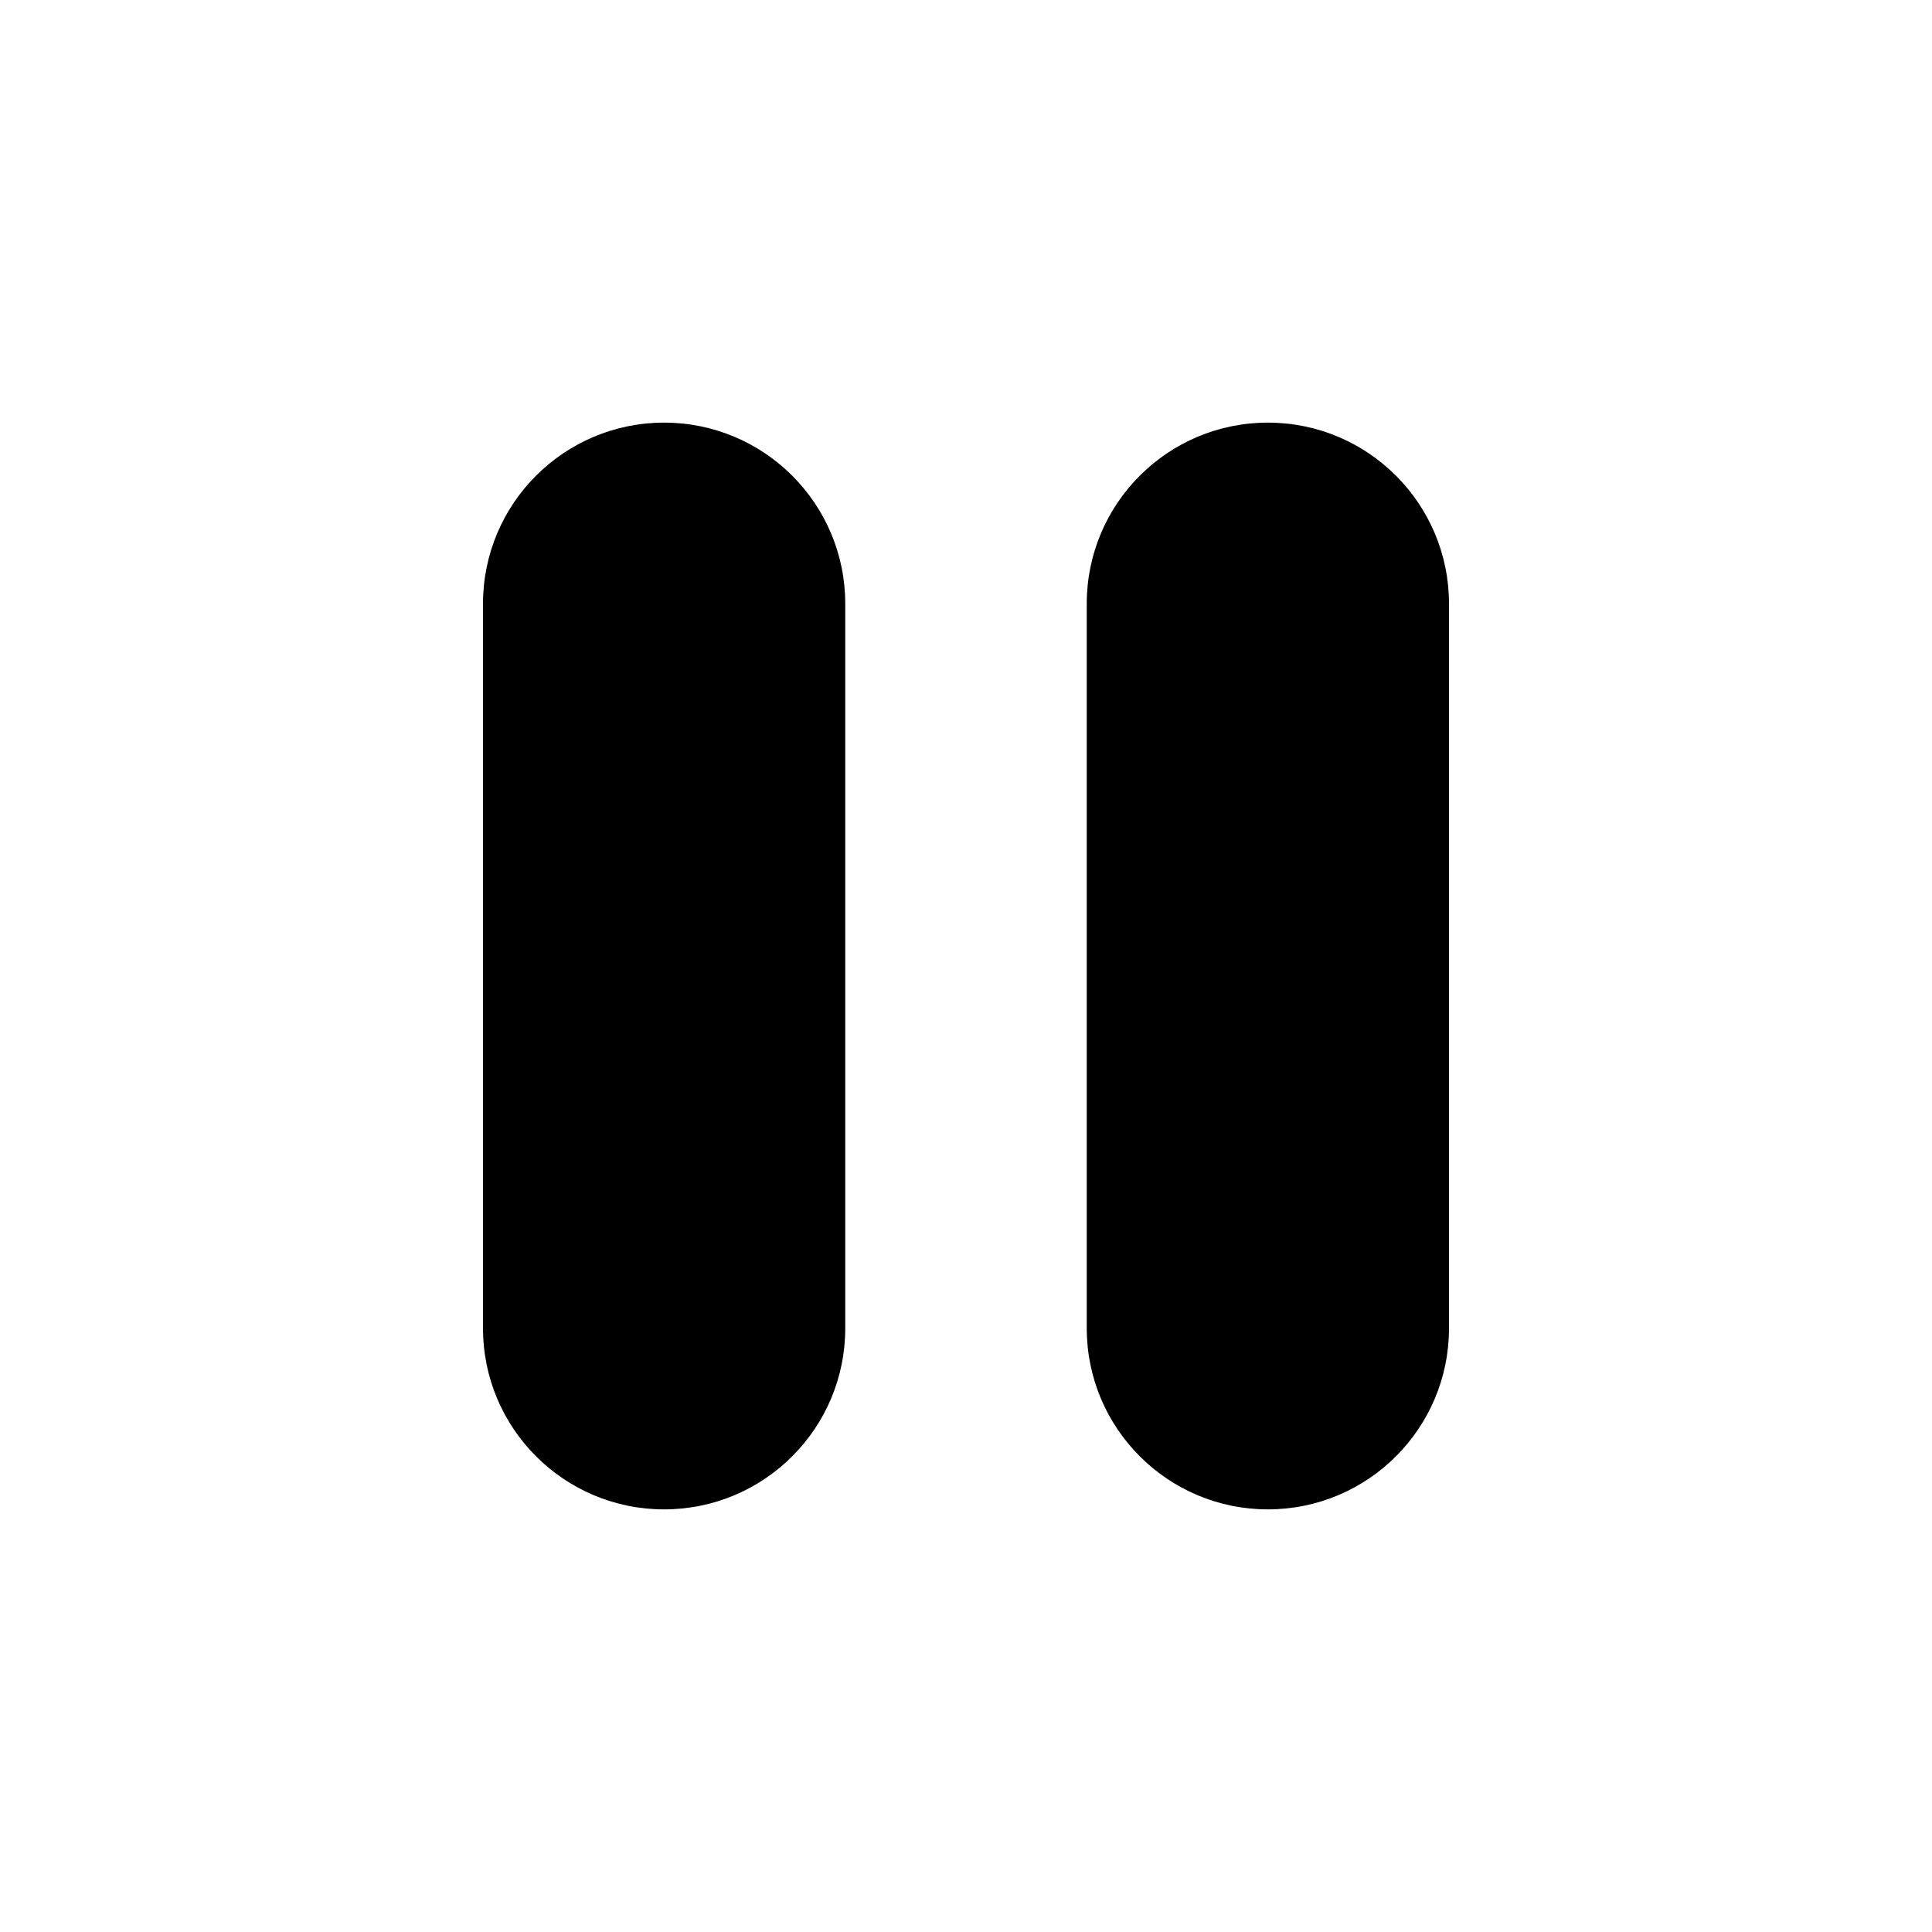
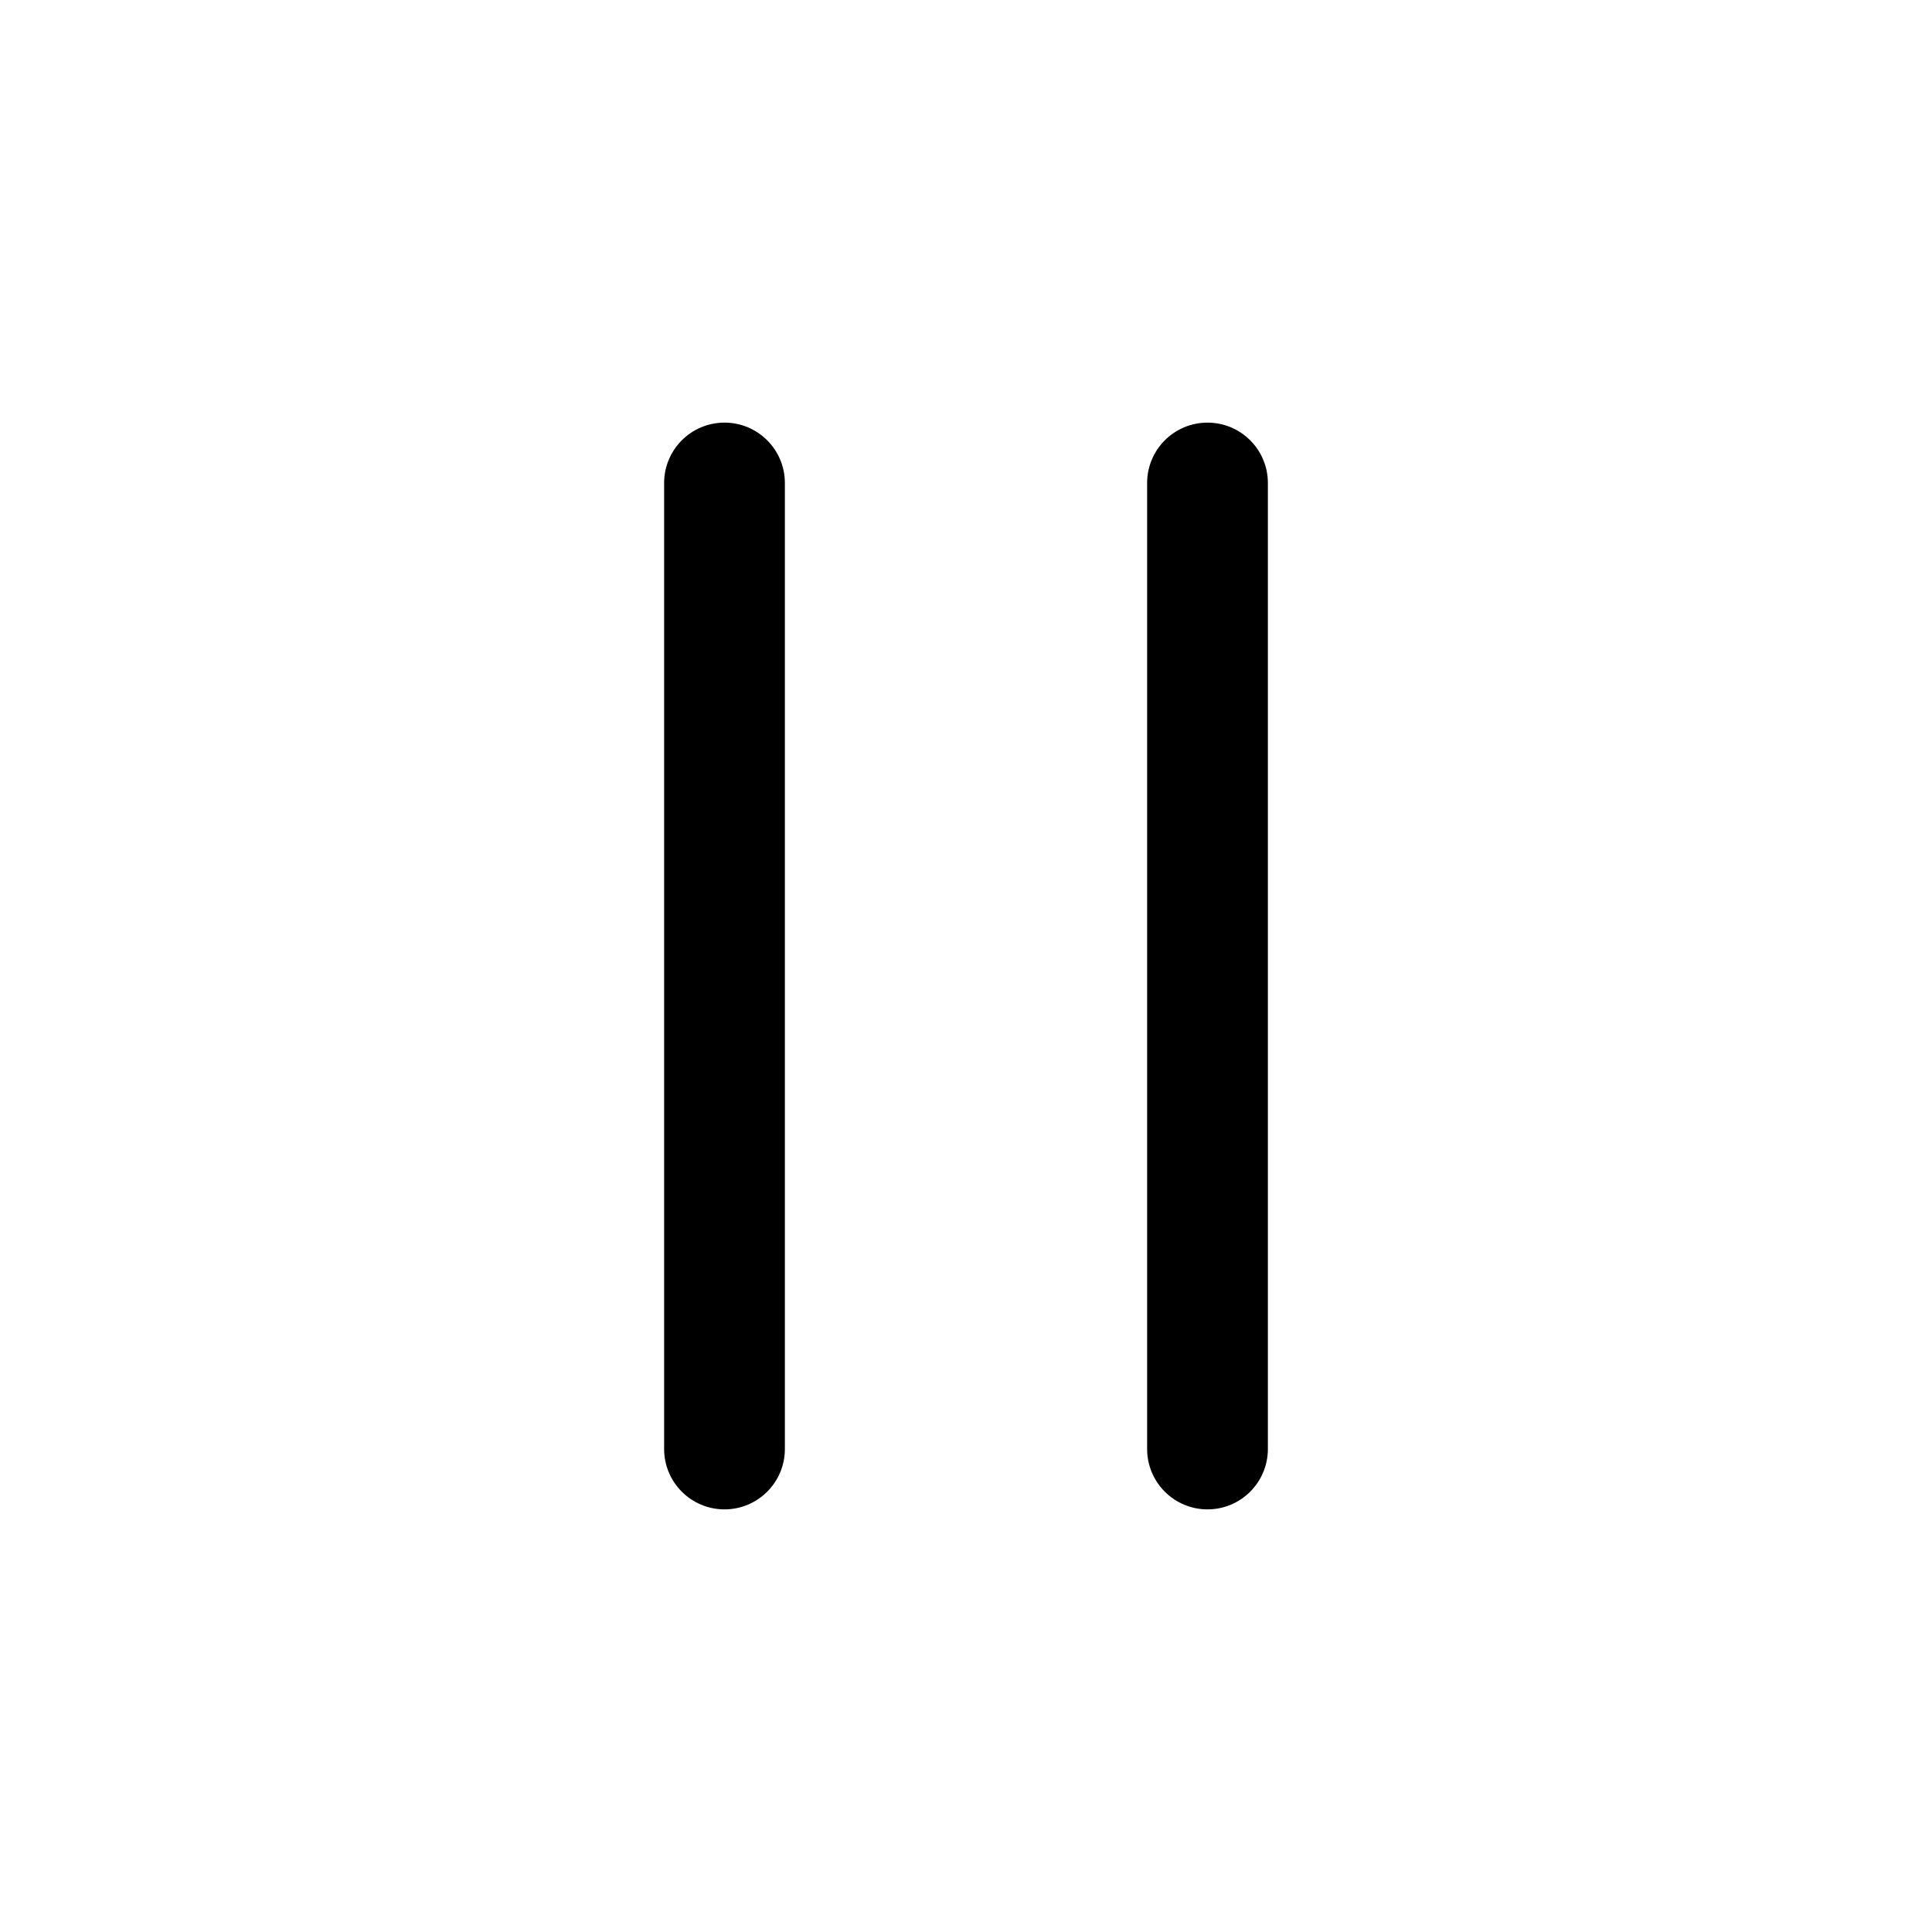
- <svg xmlns="http://www.w3.org/2000/svg" width="24" height="24" fill="currentColor" class="bi bi-pause-fill" viewBox="0 0 16 16">
-   <path d="M5.5 3.5A1.5 1.5 0 0 1 7 5v6a1.5 1.5 0 0 1-3 0V5a1.5 1.5 0 0 1 1.5-1.5zm5 0A1.5 1.5 0 0 1 12 5v6a1.5 1.5 0 0 1-3 0V5a1.5 1.5 0 0 1 1.5-1.5z" />
+ <svg xmlns="http://www.w3.org/2000/svg" width="20" height="20" fill="currentColor" class="bi bi-pause" viewBox="0 0 16 16">
+   <path d="M6 3.5a.5.5 0 0 1 .5.5v8a.5.5 0 0 1-1 0V4a.5.5 0 0 1 .5-.5zm4 0a.5.5 0 0 1 .5.5v8a.5.5 0 0 1-1 0V4a.5.5 0 0 1 .5-.5z" />
</svg>
